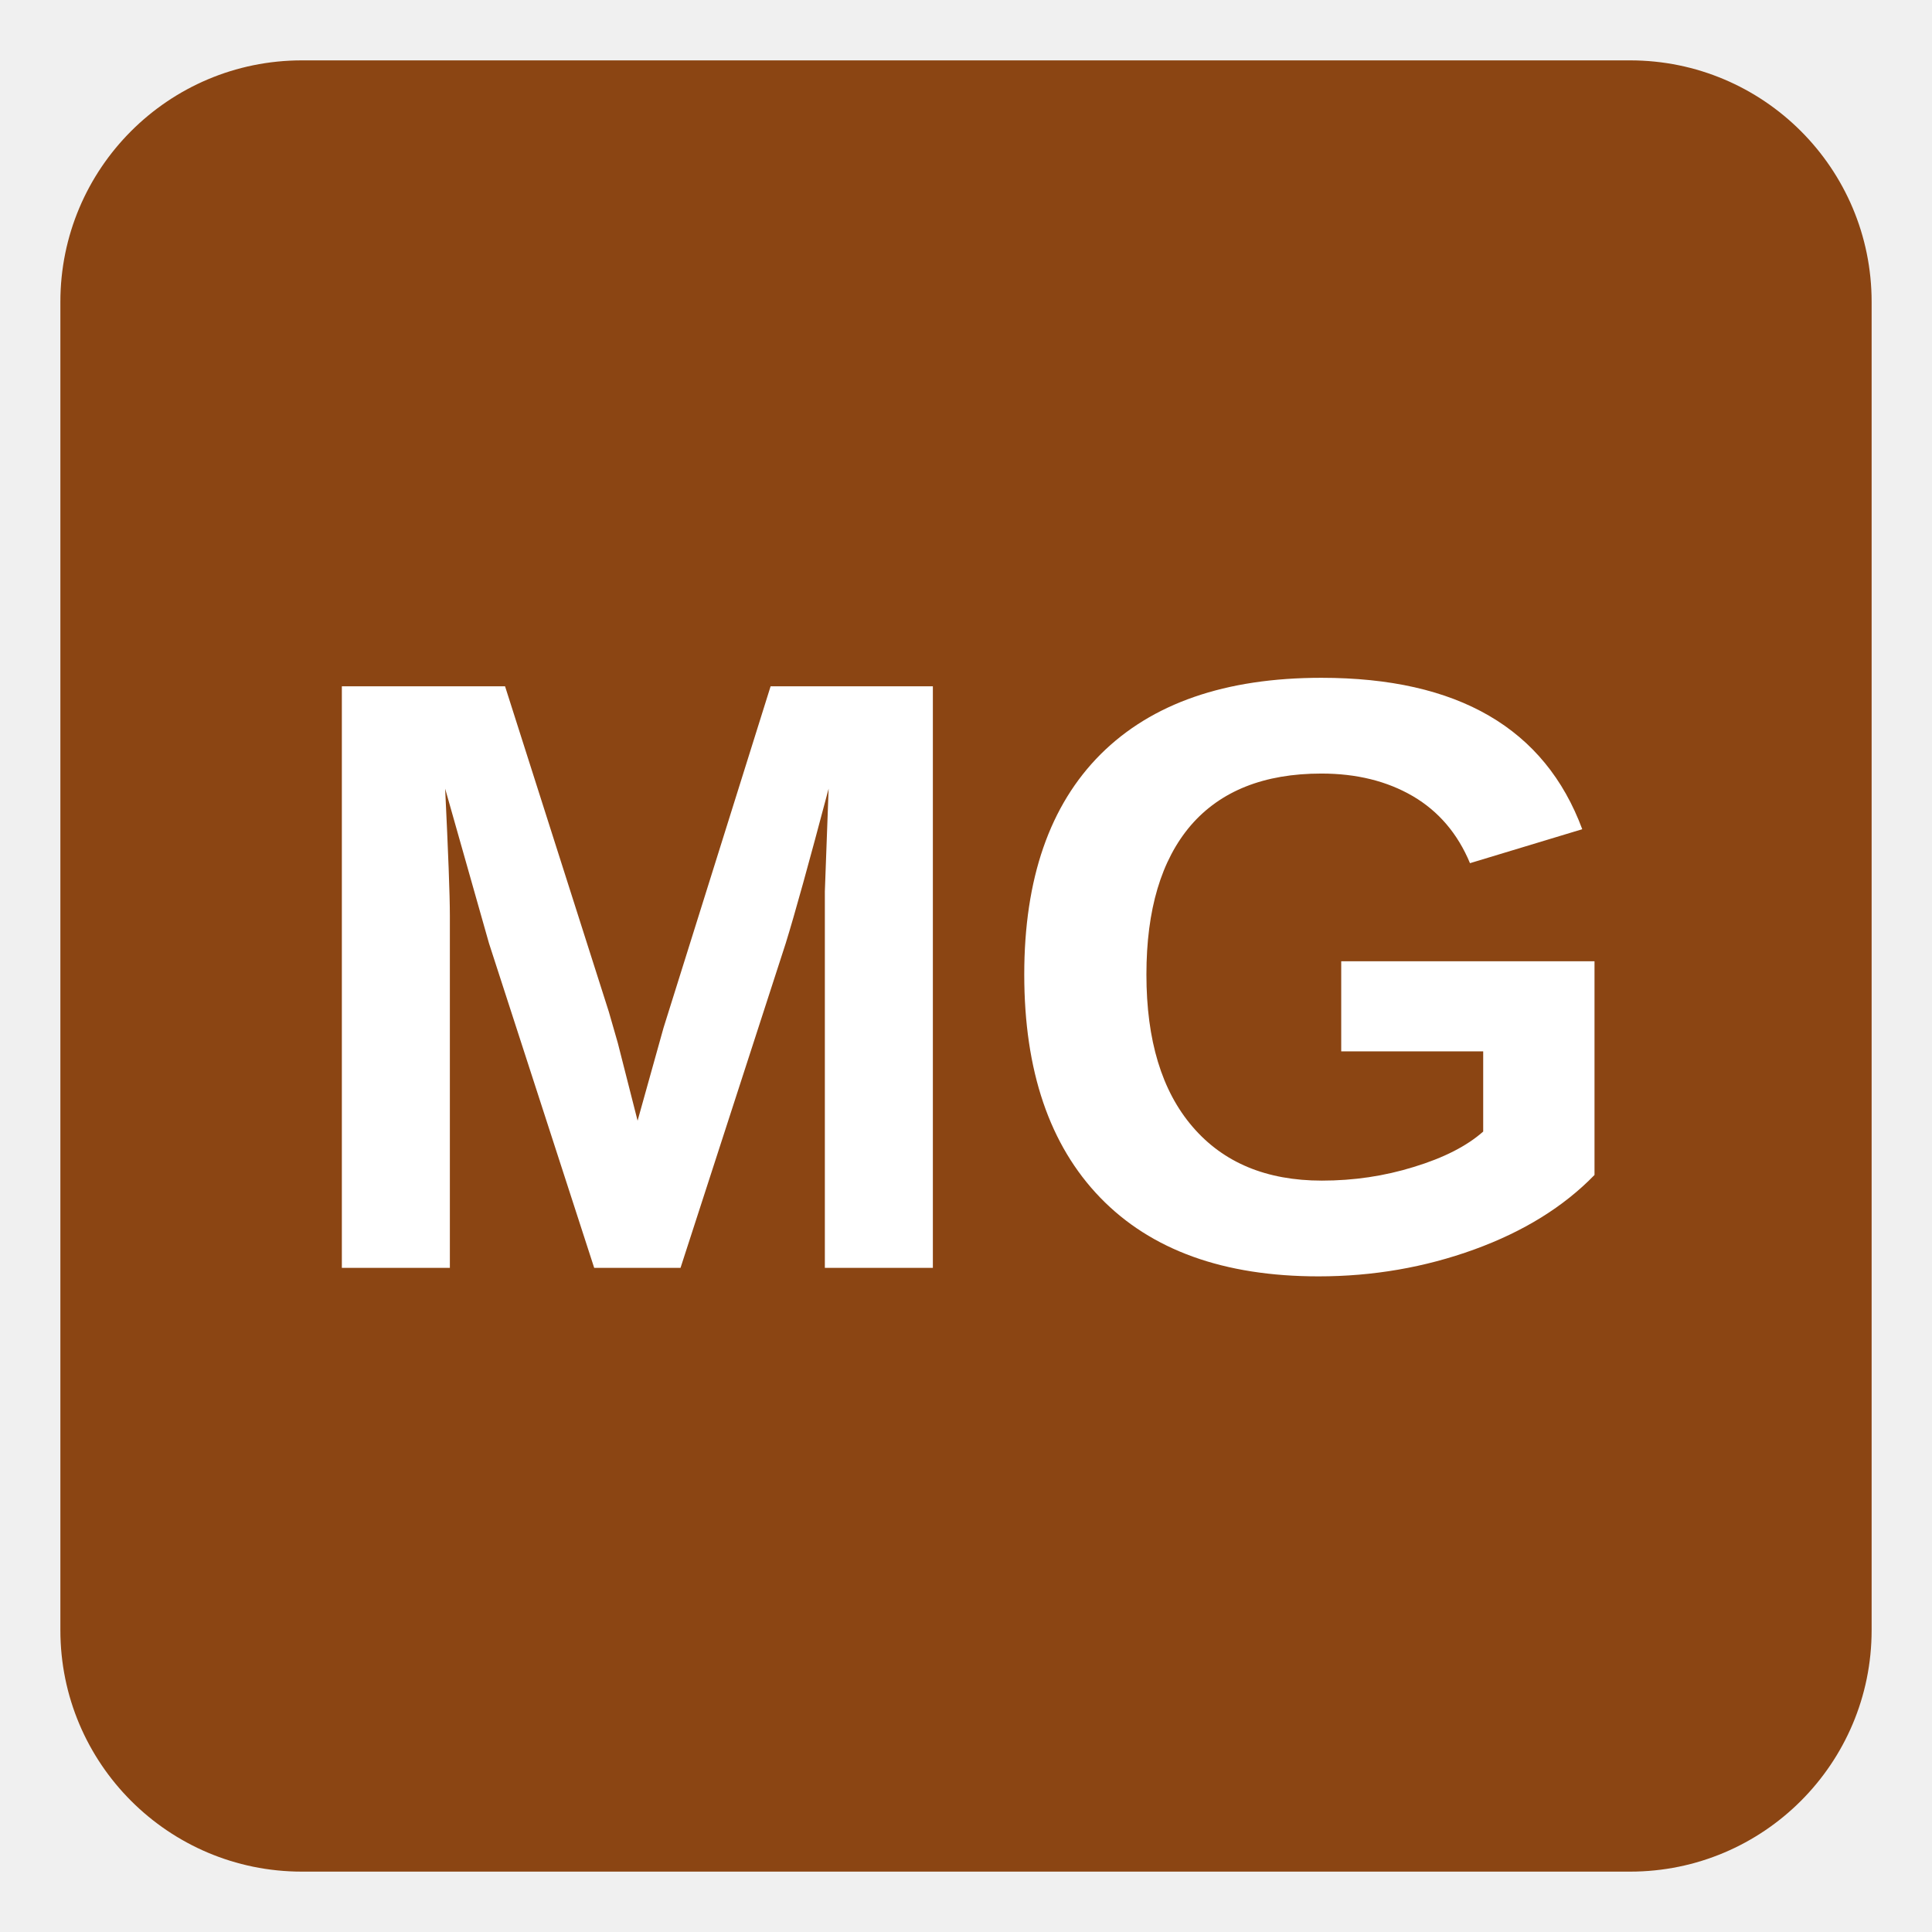
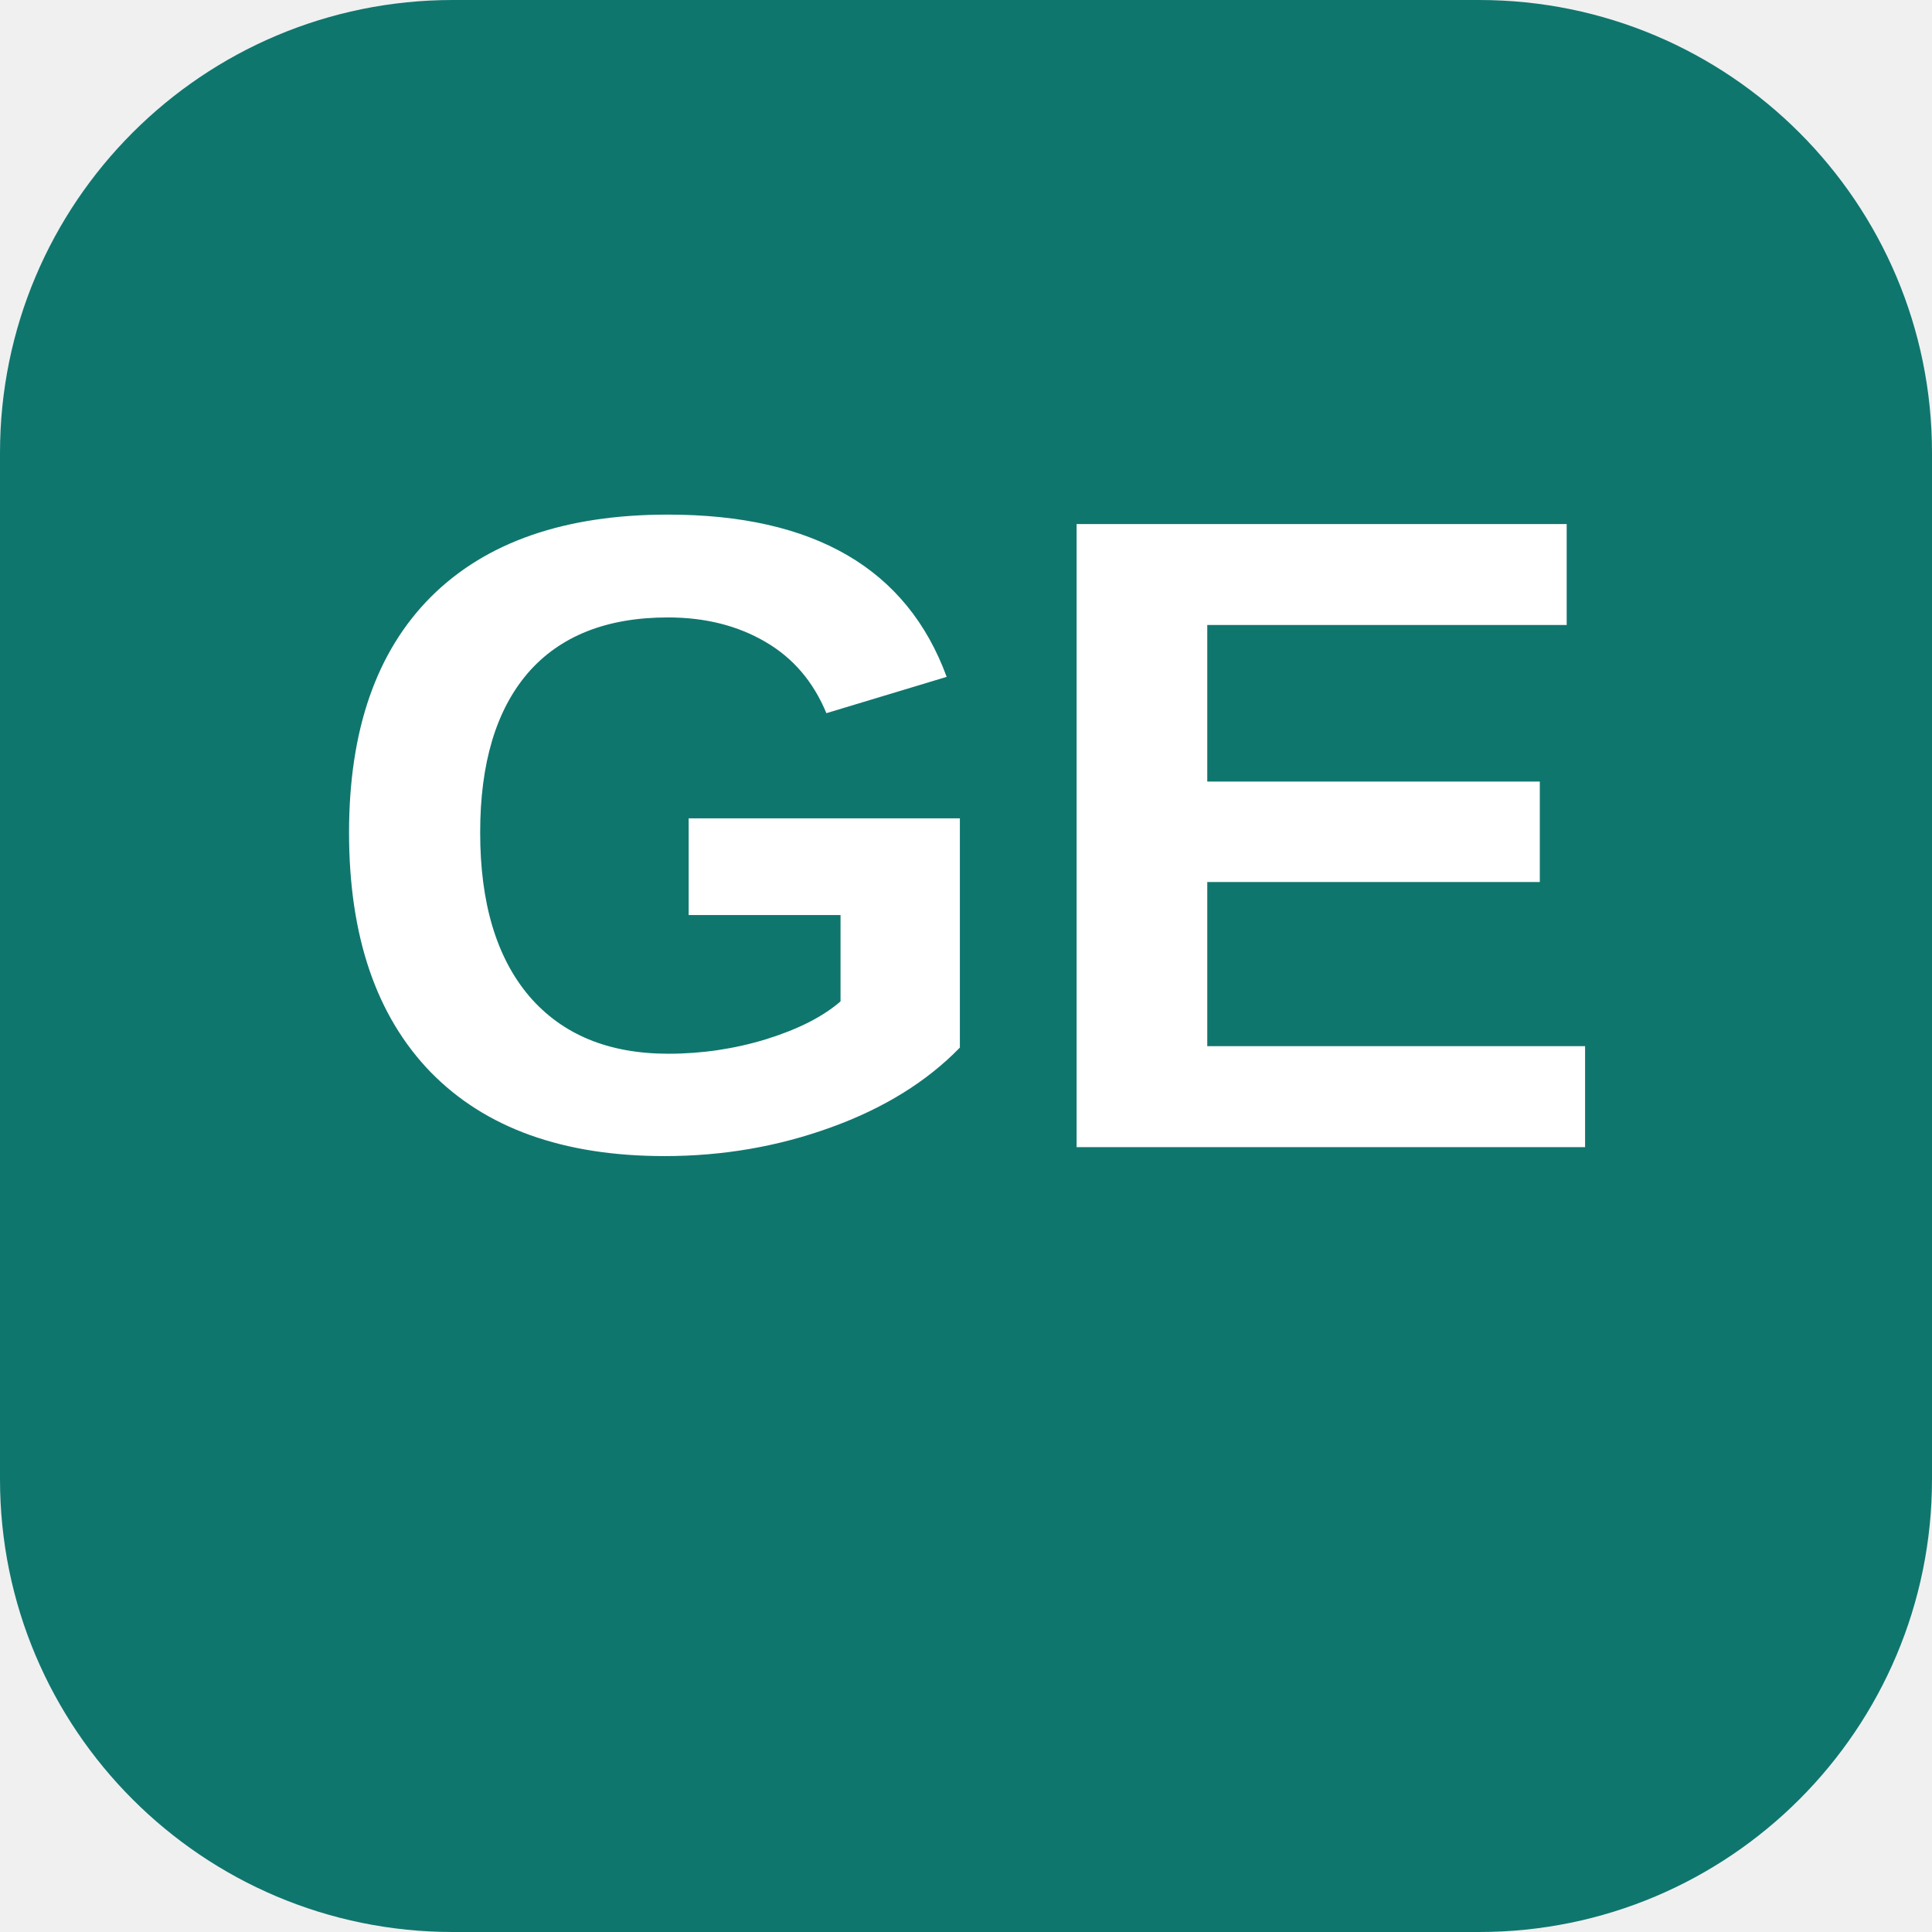
<svg xmlns="http://www.w3.org/2000/svg" viewBox="0 0 64 64" width="64" height="64">
-   <rect x="2" y="2" width="60" height="60" rx="8" fill="#8B4513" />
-   <text x="32" y="42" text-anchor="middle" font-family="Arial,sans-serif" font-size="28" font-weight="700" fill="white">MG</text>
+   <rect width="64" height="64" rx="15" fill="#0F766E" />
+   <text x="32" y="38" font-family="Arial,Helvetica,sans-serif" font-size="30" font-weight="900" text-anchor="middle" fill="#FFFFFF">GE</text>
</svg>
